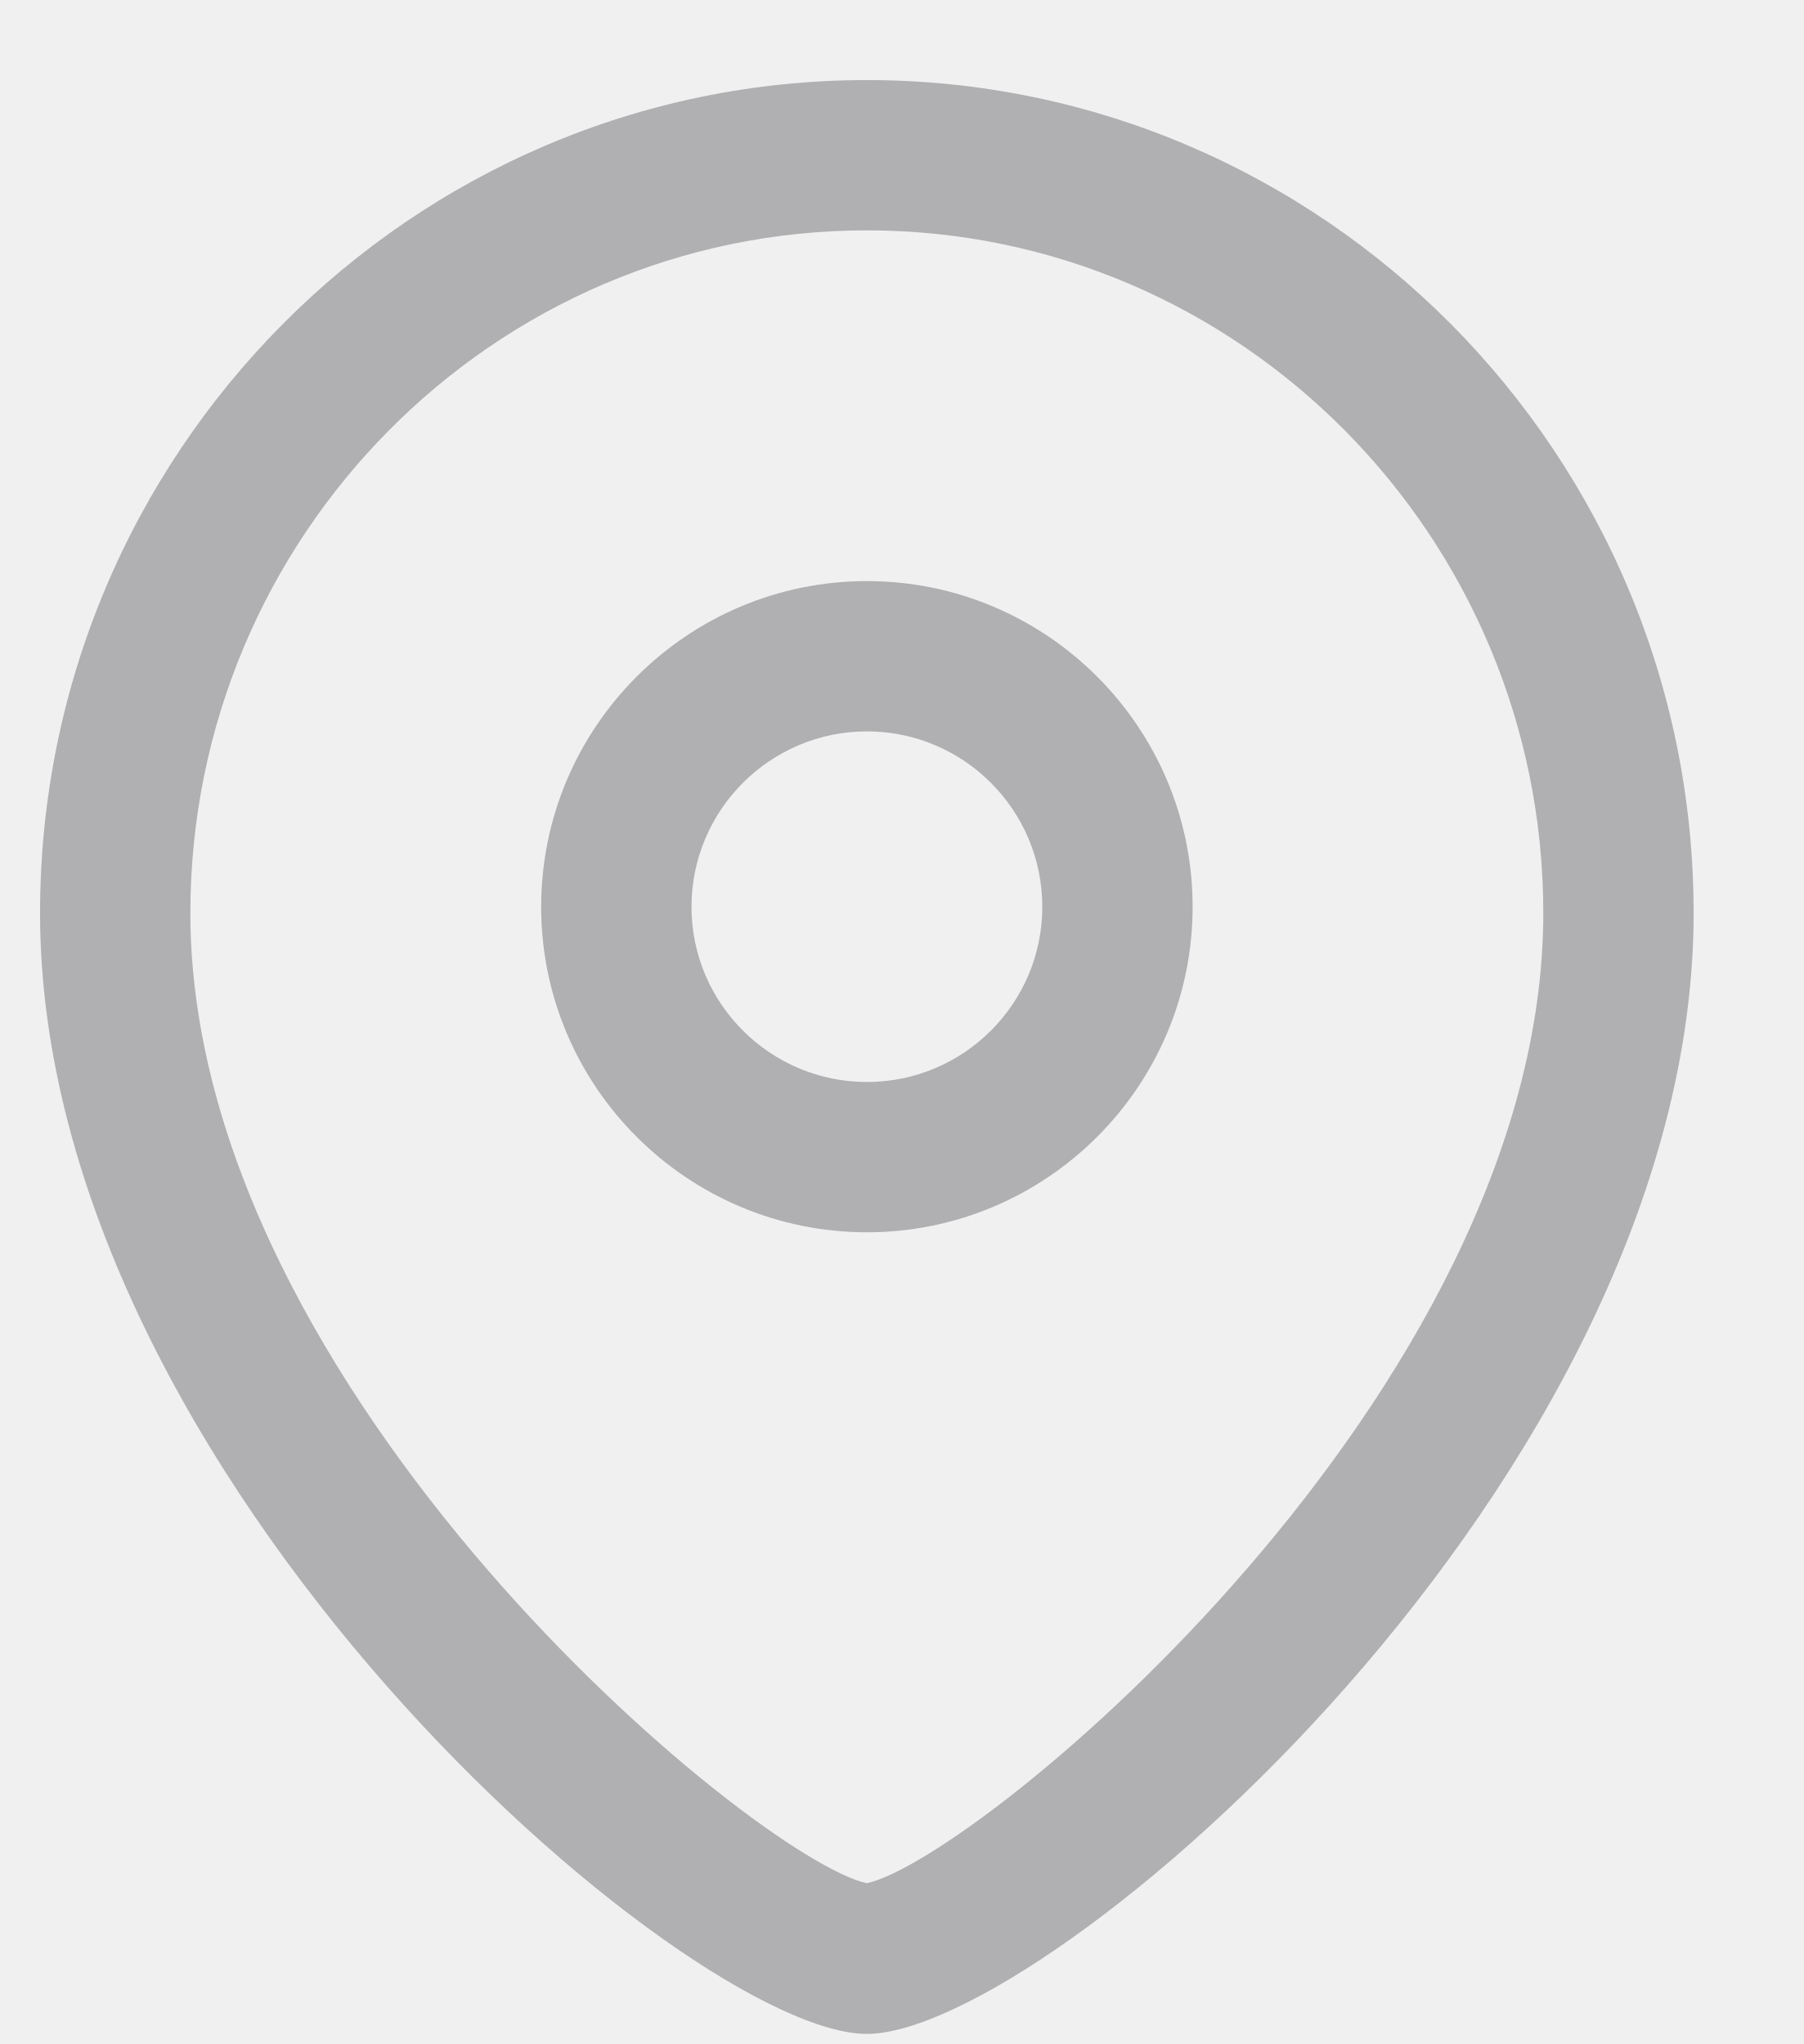
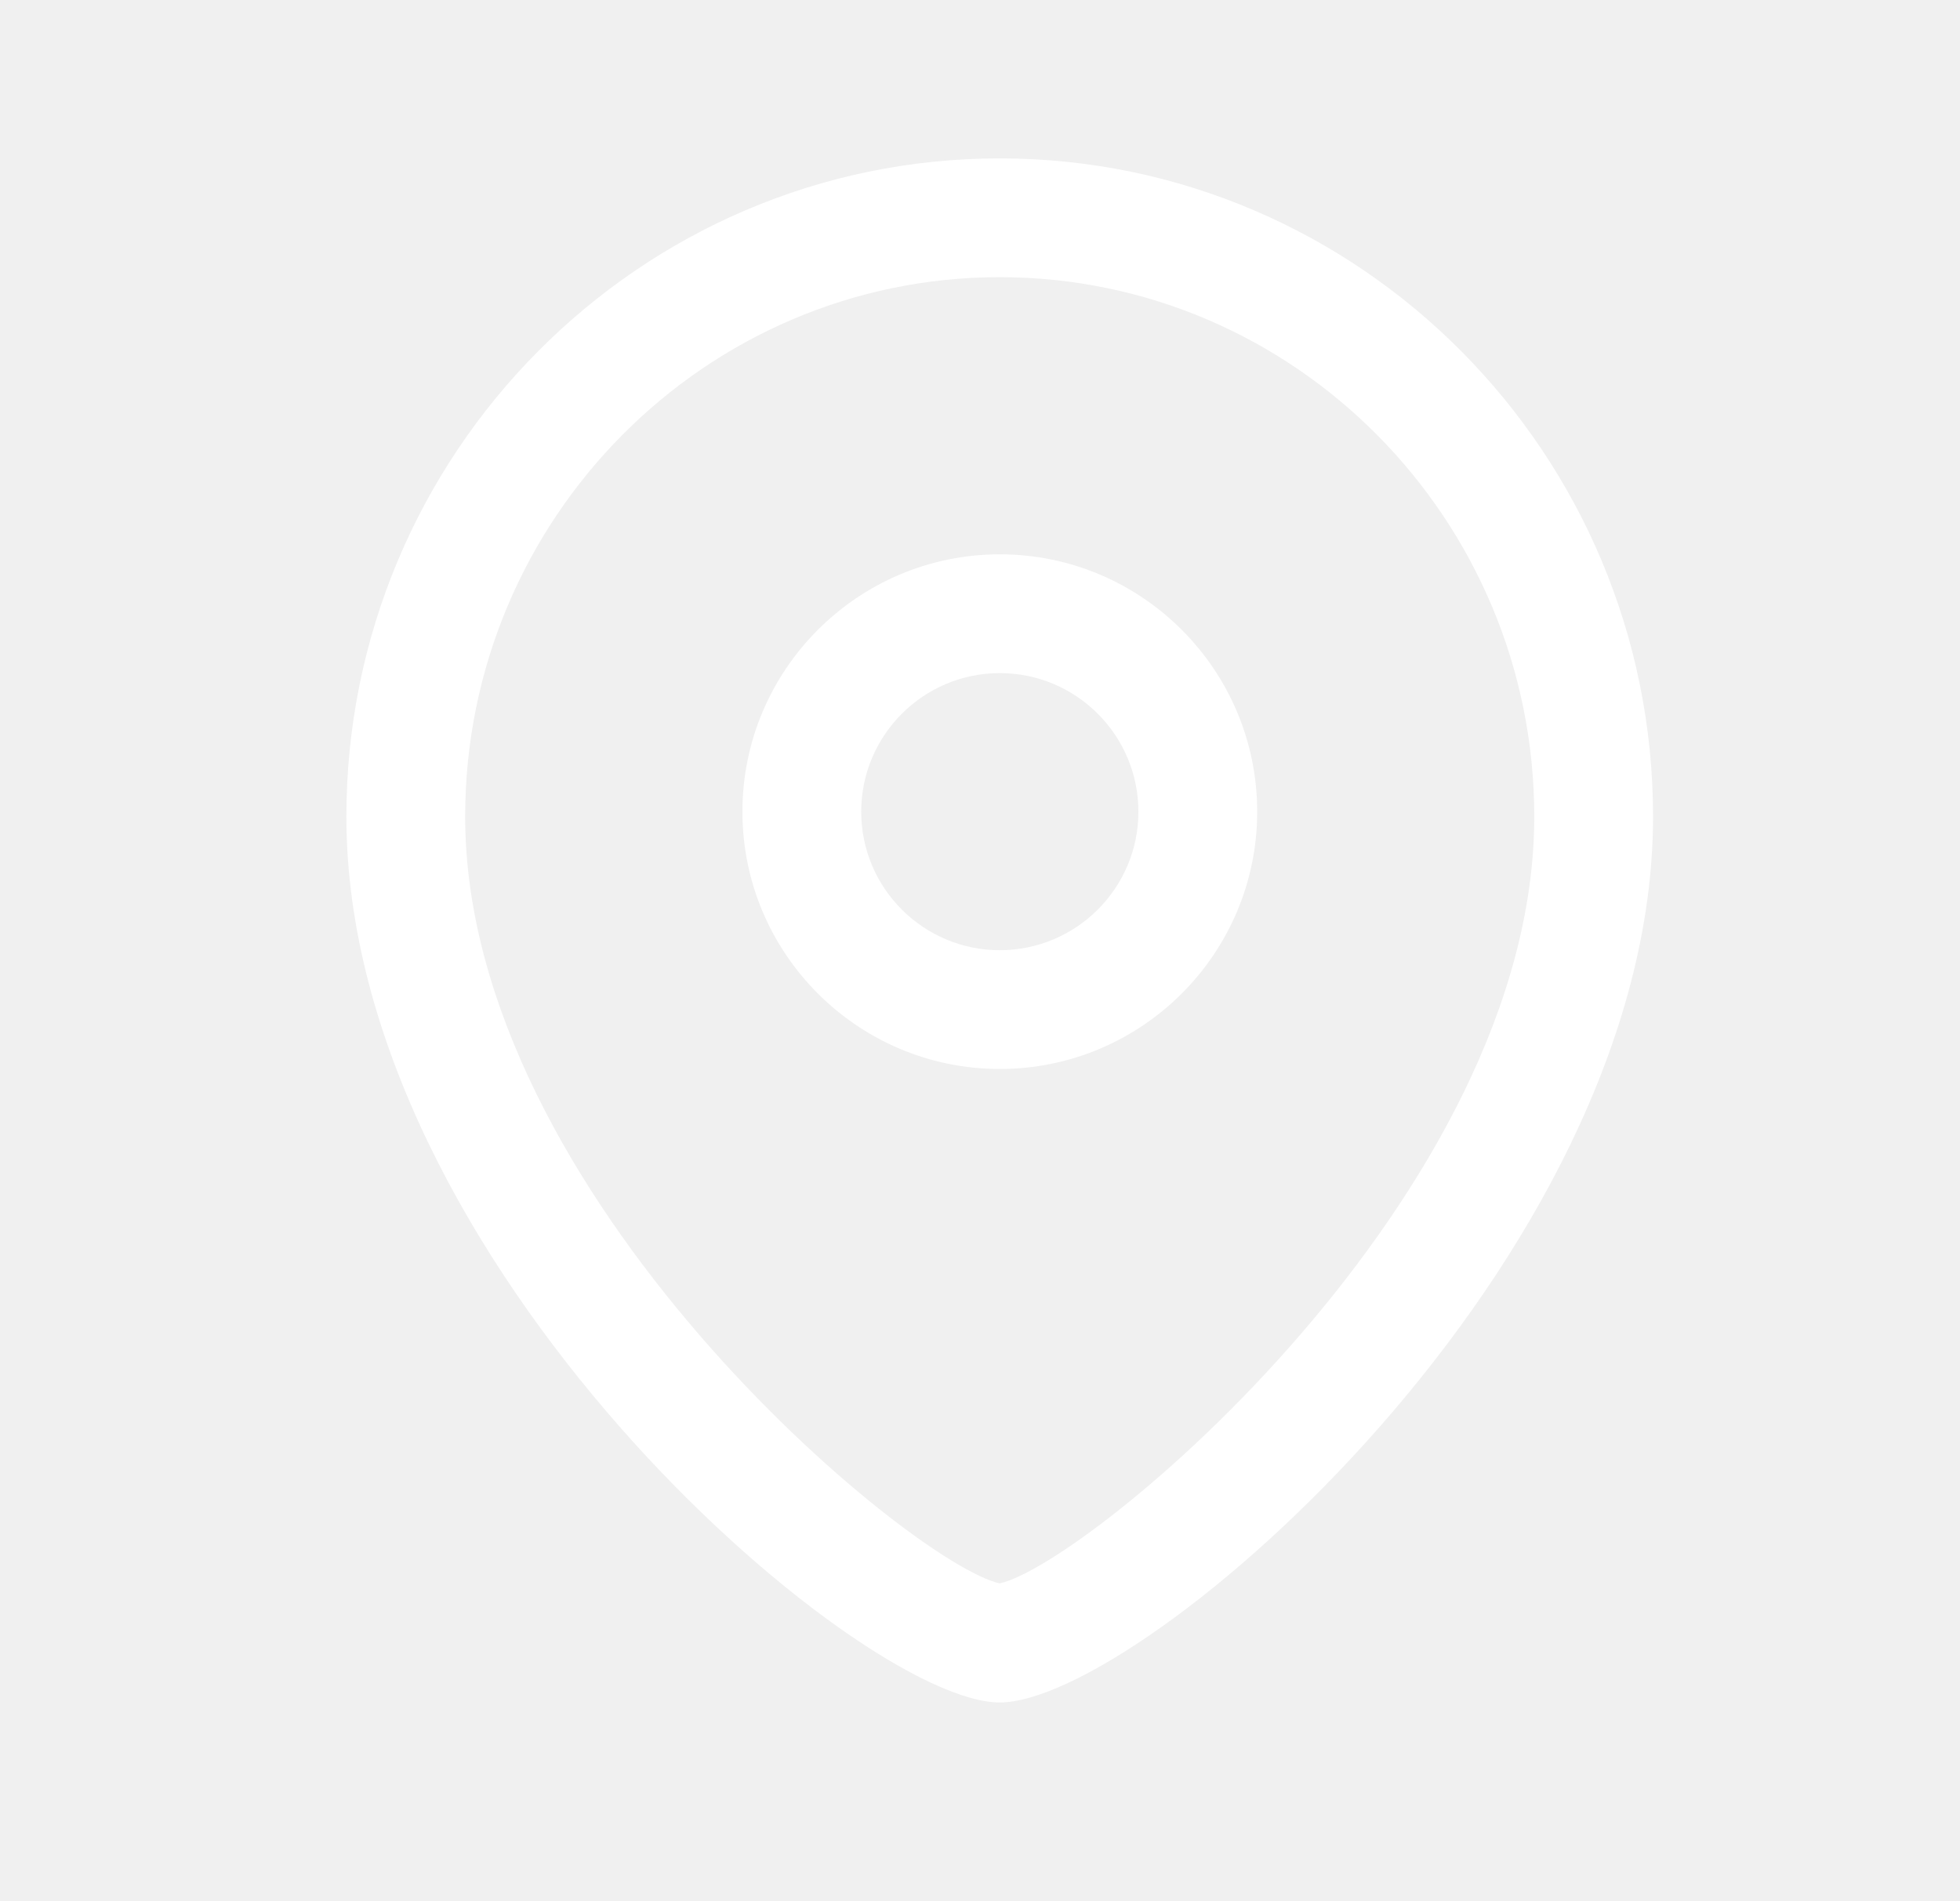
- <svg xmlns="http://www.w3.org/2000/svg" width="15" height="17" viewBox="0 0 15 17" fill="none">
-   <path fill-rule="evenodd" clip-rule="evenodd" d="M7.208 0.666C10.999 0.666 14.083 3.774 14.083 7.594C14.083 12.289 8.703 16.916 7.208 16.916C5.713 16.916 0.333 12.289 0.333 7.594C0.333 3.774 3.417 0.666 7.208 0.666ZM7.208 1.916C4.106 1.916 1.583 4.464 1.583 7.594C1.583 11.576 6.27 15.456 7.208 15.663C8.146 15.455 12.833 11.575 12.833 7.594C12.833 4.464 10.31 1.916 7.208 1.916ZM7.209 4.833C8.702 4.833 9.917 6.048 9.917 7.542C9.917 9.035 8.702 10.249 7.209 10.249C5.715 10.249 4.5 9.035 4.5 7.542C4.5 6.048 5.715 4.833 7.209 4.833ZM7.209 6.083C6.405 6.083 5.75 6.737 5.75 7.542C5.75 8.346 6.405 8.999 7.209 8.999C8.013 8.999 8.667 8.346 8.667 7.542C8.667 6.737 8.013 6.083 7.209 6.083Z" fill="#B0B0B2" />
+ <svg xmlns="http://www.w3.org/2000/svg" width="33" height="32" viewBox="0 0 33 32" fill="none">
+   <path fill-rule="evenodd" clip-rule="evenodd" d="M16.832 2.667C22.897 2.667 27.832 7.639 27.832 13.751C27.832 21.264 19.224 28.667 16.832 28.667C14.44 28.667 5.832 21.264 5.832 13.751C5.832 7.639 10.767 2.667 16.832 2.667ZM16.832 4.667C11.869 4.667 7.832 8.743 7.832 13.751C7.832 20.123 15.331 26.331 16.832 26.662C18.333 26.33 25.832 20.122 25.832 13.751C25.832 8.743 21.795 4.667 16.832 4.667ZM16.833 9.334C19.223 9.334 21.167 11.278 21.167 13.668C21.167 16.058 19.223 18 16.833 18C14.444 18 12.5 16.058 12.5 13.668C12.5 11.278 14.444 9.334 16.833 9.334ZM16.833 11.334C15.547 11.334 14.5 12.38 14.5 13.668C14.5 14.955 15.547 16 16.833 16C18.12 16 19.167 14.955 19.167 13.668C19.167 12.38 18.12 11.334 16.833 11.334Z" fill="white" />
</svg>
